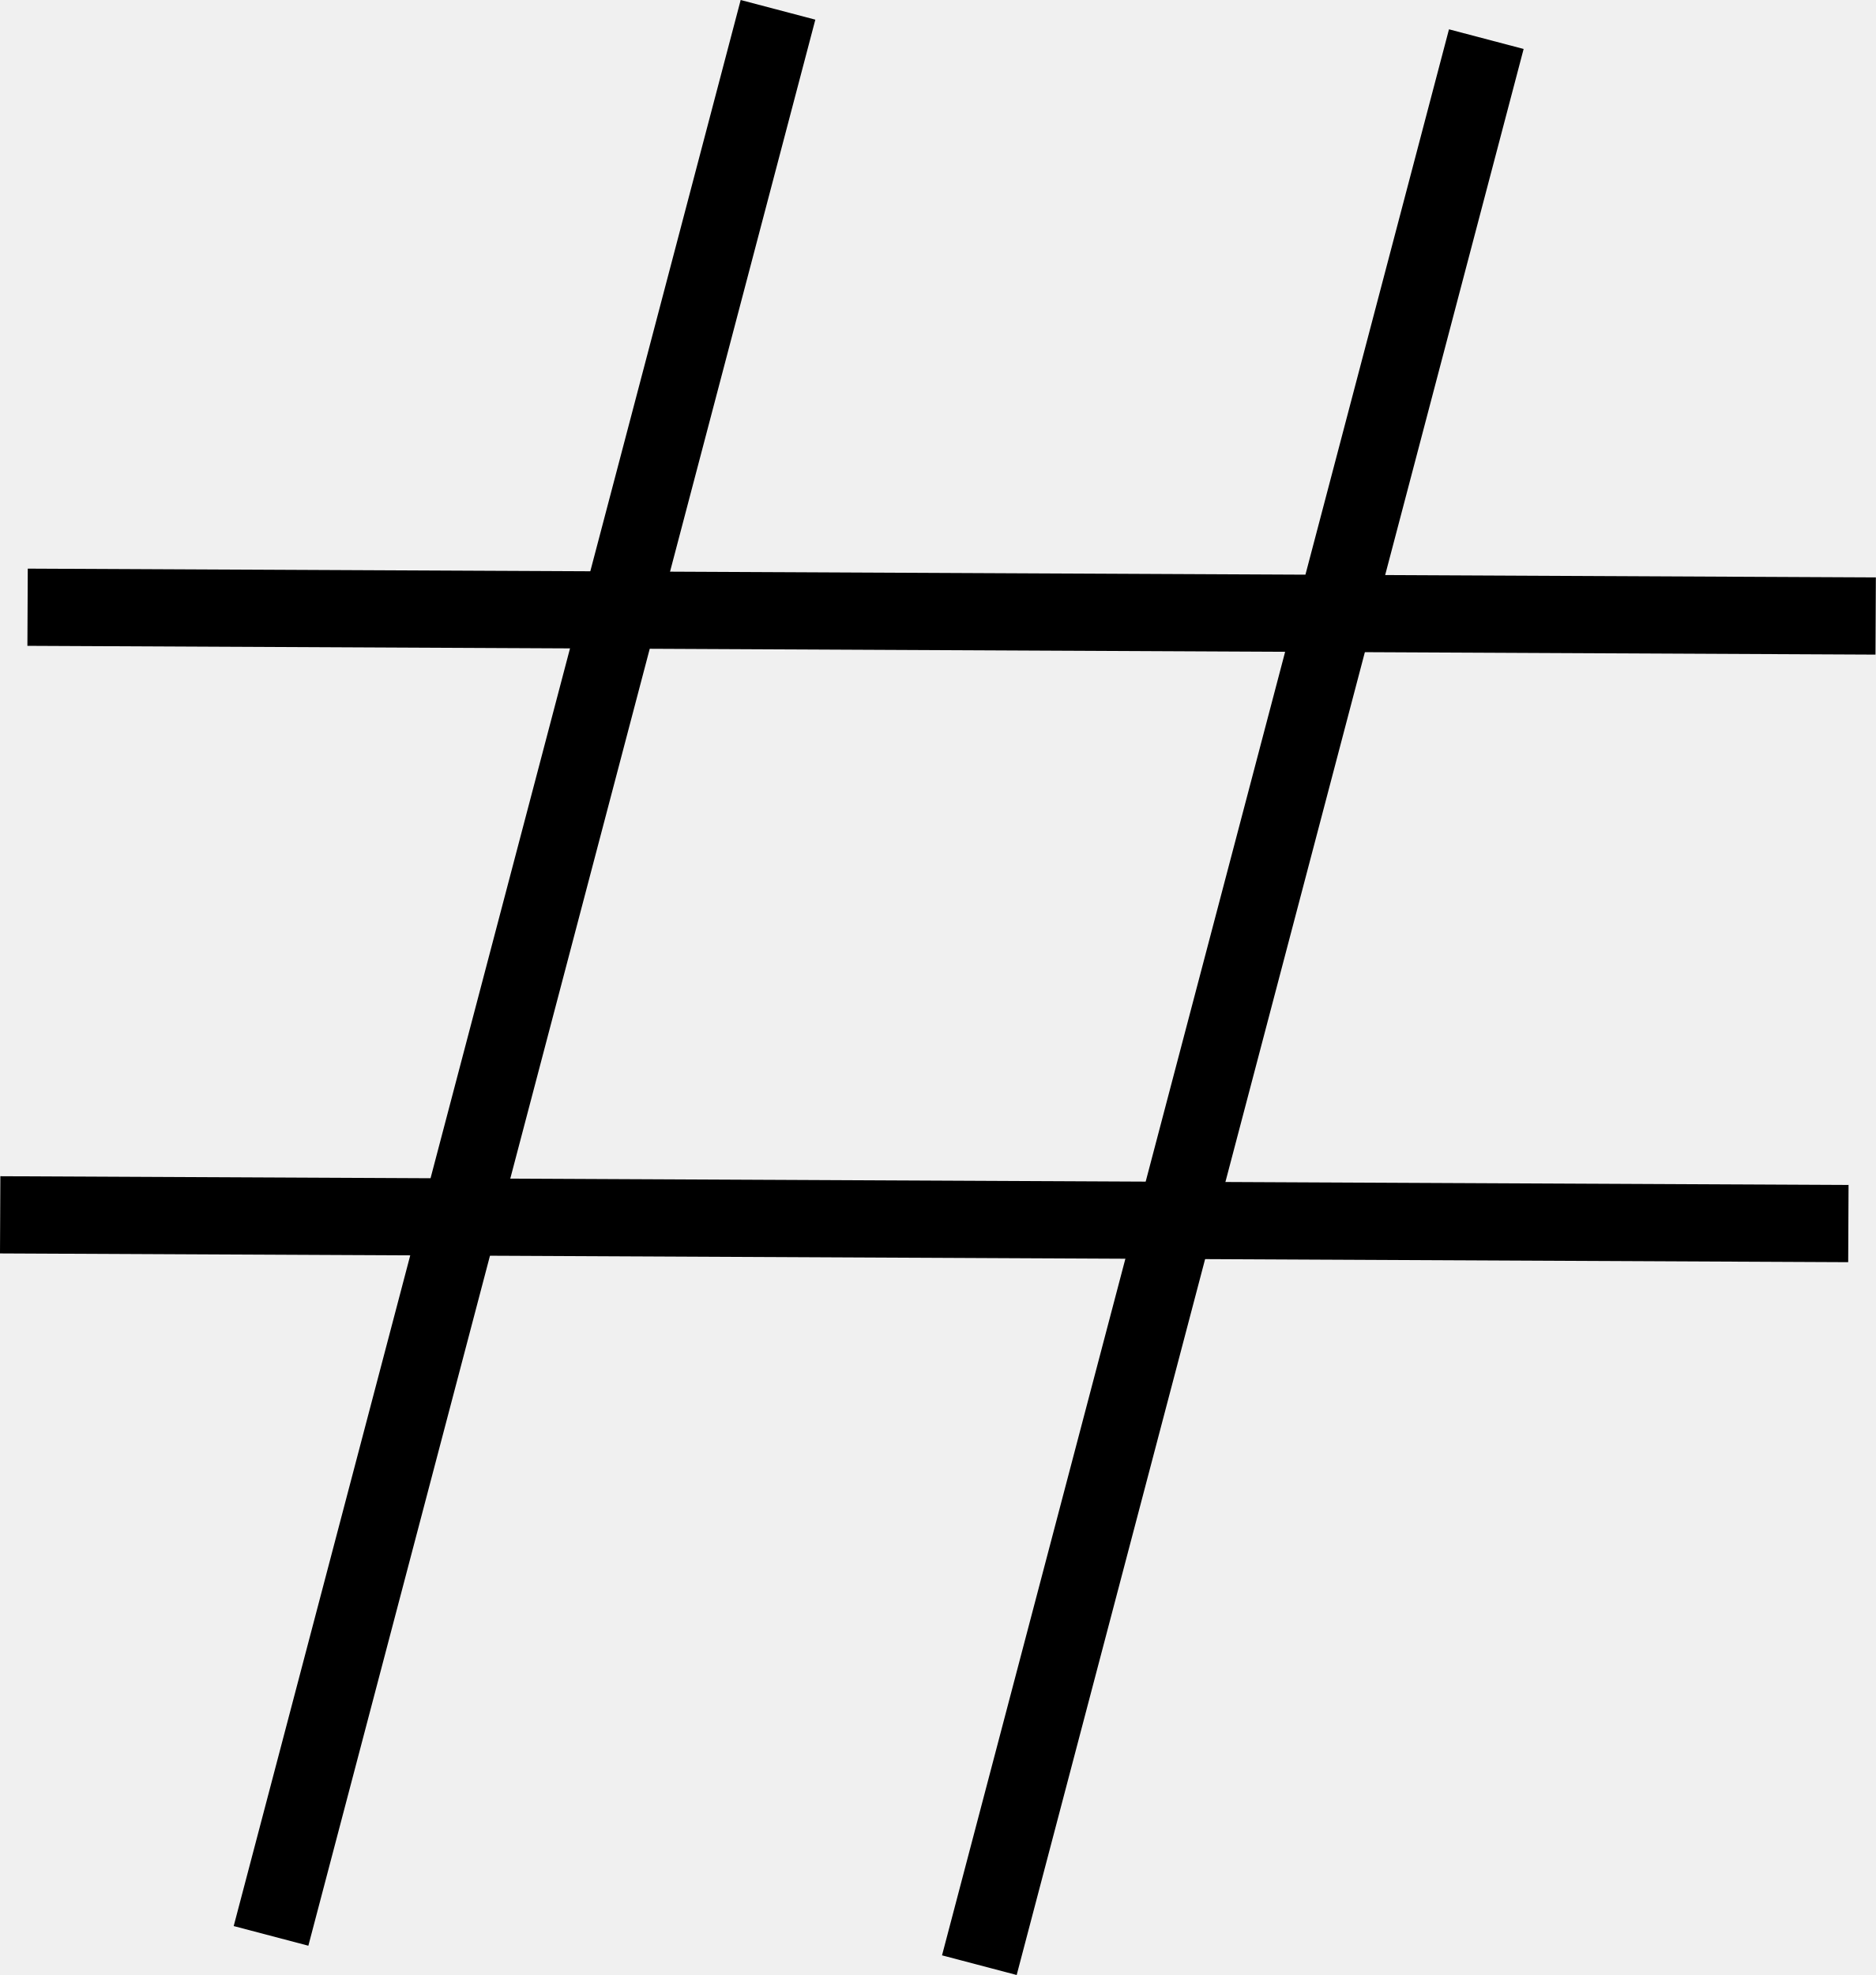
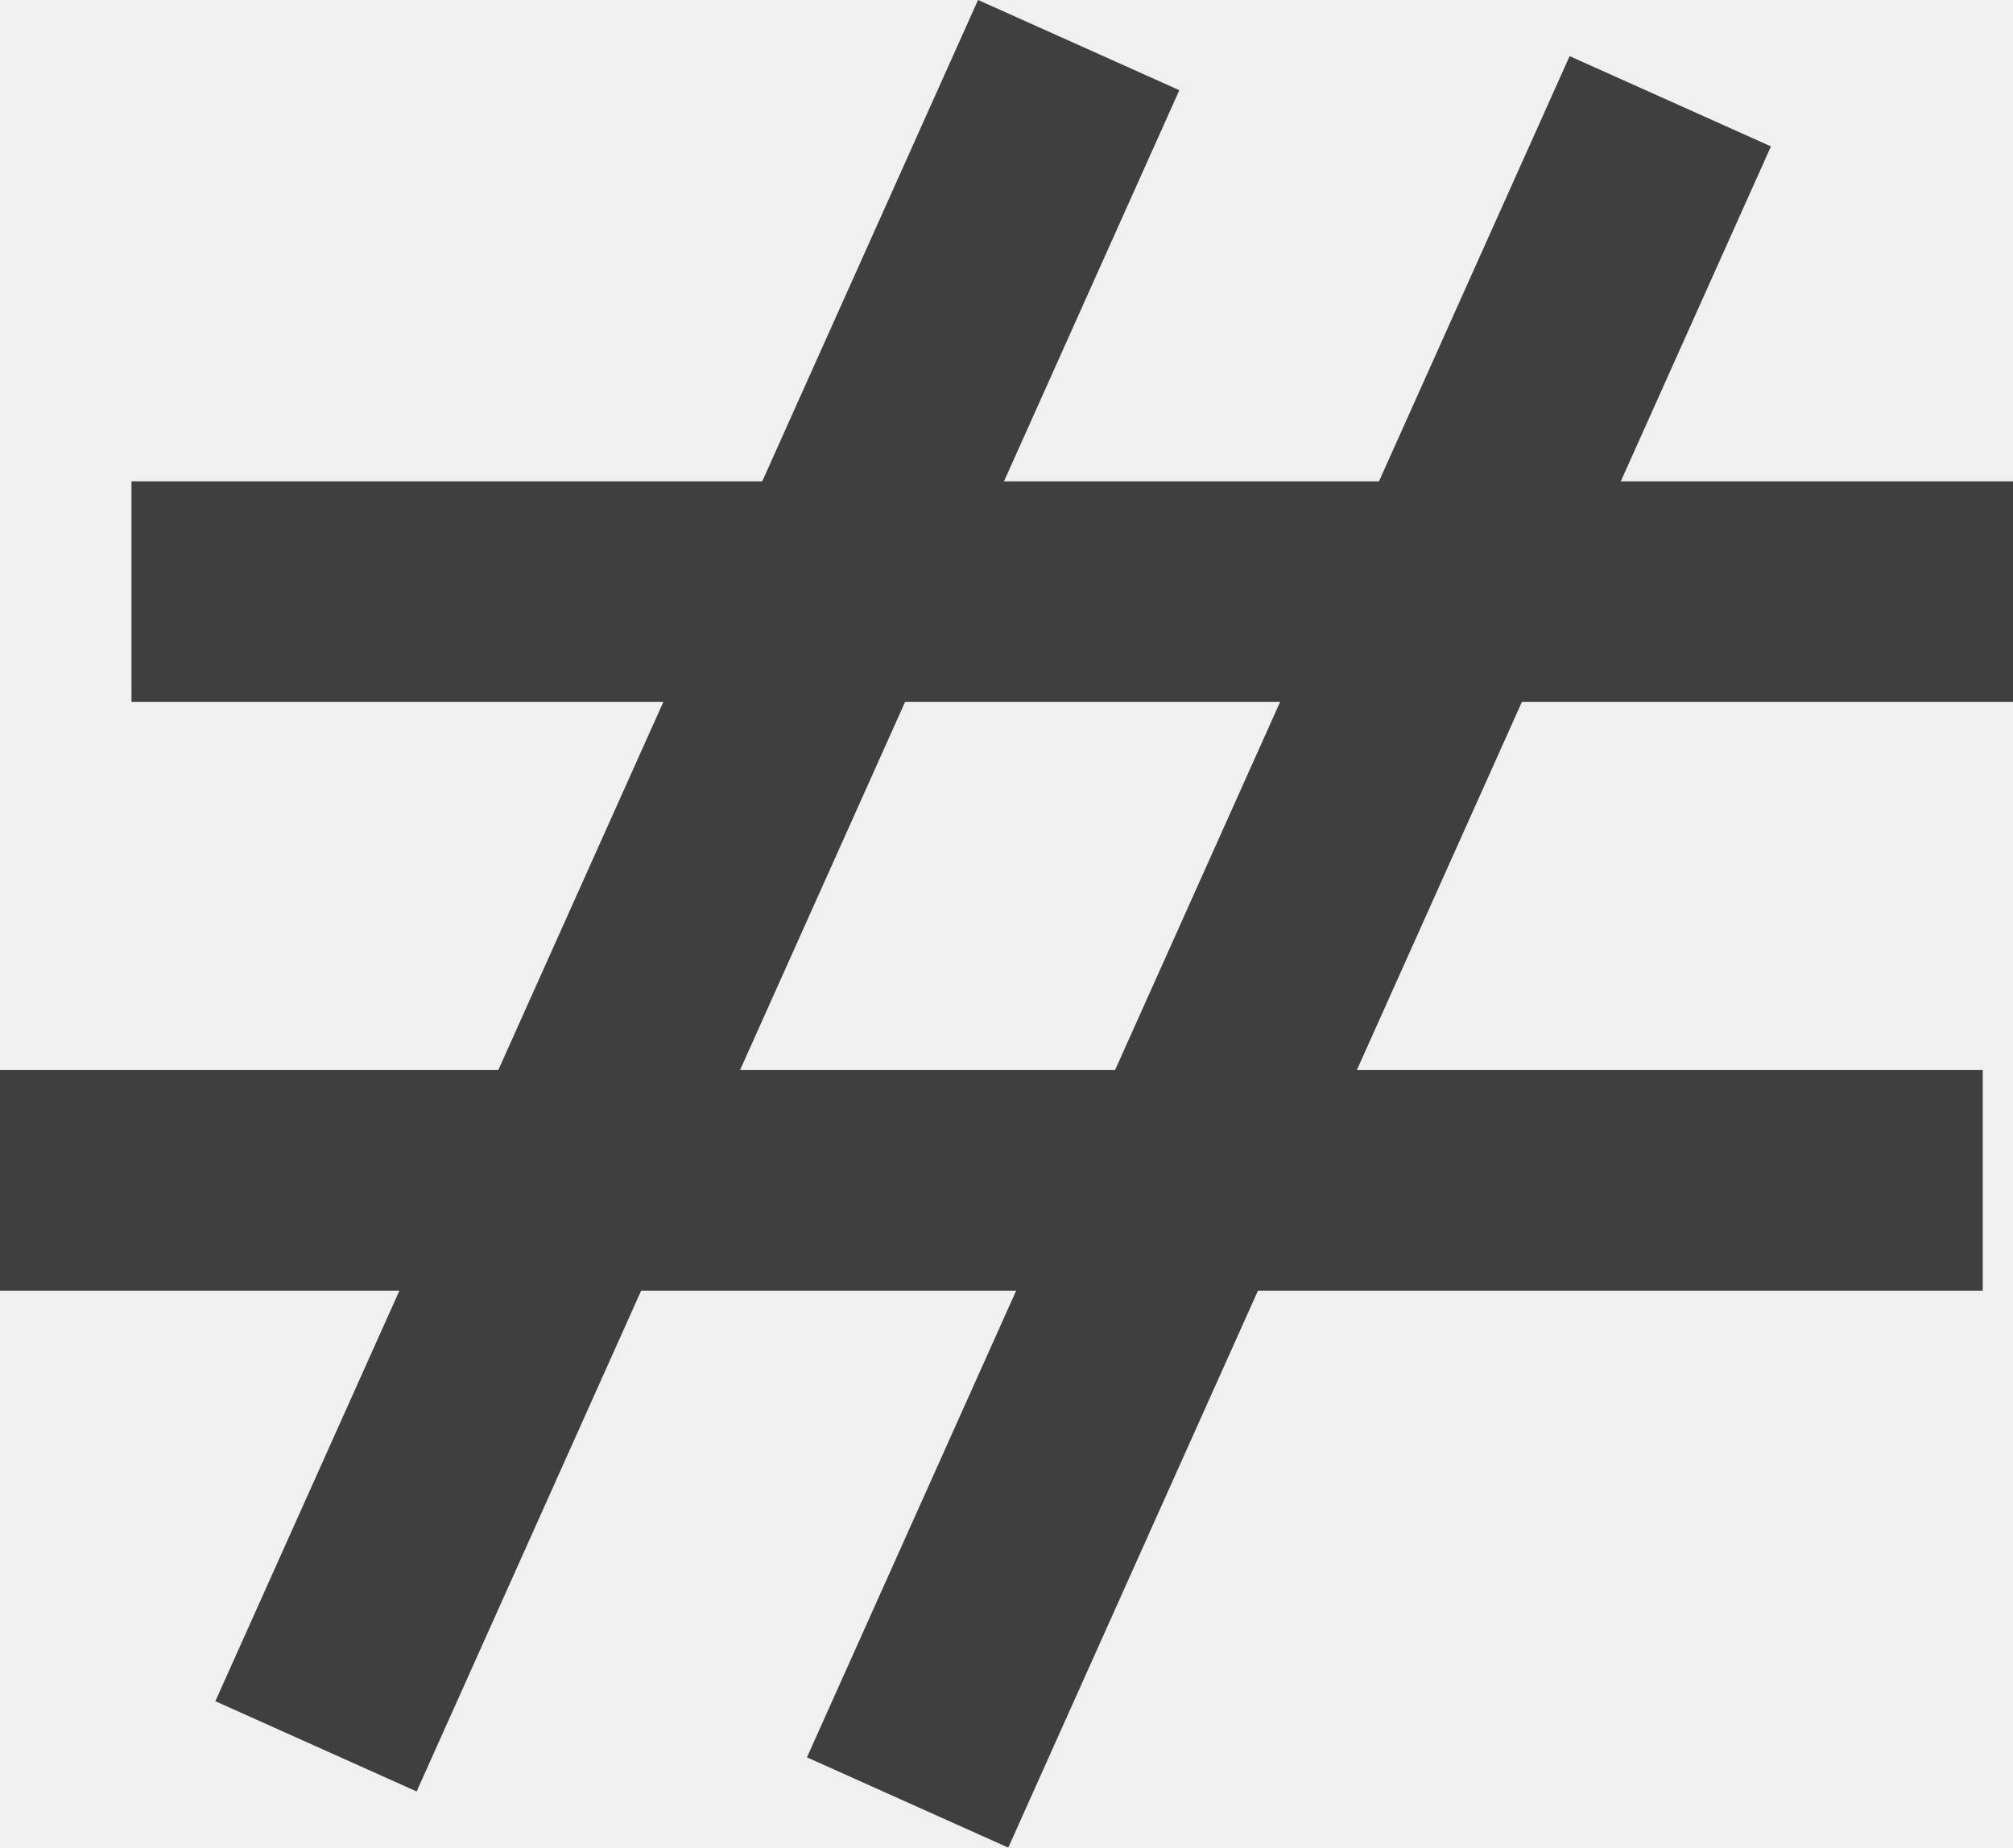
- <svg xmlns="http://www.w3.org/2000/svg" version="1.1" viewBox="0 0 72.902 76.745" overflow="visible" enable-background="new 0 0 72.902 76.745" xml:space="preserve">
-   <line fill="none" stroke="#000000" stroke-width="3" x1="10.533" y1="75.225" x2="30.236" y2="0.382" />
-   <line fill="#FFFFFF" stroke="#000000" stroke-width="3" x1="38.061" y1="76.363" x2="57.763" y2="1.521" />
-   <line fill="none" stroke="#000000" stroke-width="3" x1="71.834" y1="47.546" x2="0.007" y2="47.206" />
-   <line fill="none" stroke="#000000" stroke-width="3" x1="72.895" y1="23.937" x2="1.072" y2="23.596" />
+ <svg xmlns="http://www.w3.org/2000/svg" version="1.1" viewBox="0 0 48.96 44.938" overflow="visible" enable-background="new 0 0 48.96 44.938" xml:space="preserve">
+   <rect x="3.698" y="12.207" fill="#3F3F3F" stroke="#3F3F3F" width="44.762" height="4.365" />
+   <rect x="0.5" y="26.525" fill="#3F3F3F" stroke="#3F3F3F" width="47.224" height="4.365" />
+   <rect x="-5.211" y="19.602" transform="matrix(-0.4091 0.9125 -0.9125 -0.4091 43.7777 15.2196)" fill="#3F3F3F" stroke="#3F3F3F" width="44.344" height="4.365" />
+   <rect x="9.177" y="20.967" transform="matrix(-0.4091 0.9125 -0.9125 -0.4091 65.2987 4.0156)" fill="#3F3F3F" stroke="#3F3F3F" width="44.343" height="4.366" />
</svg>
